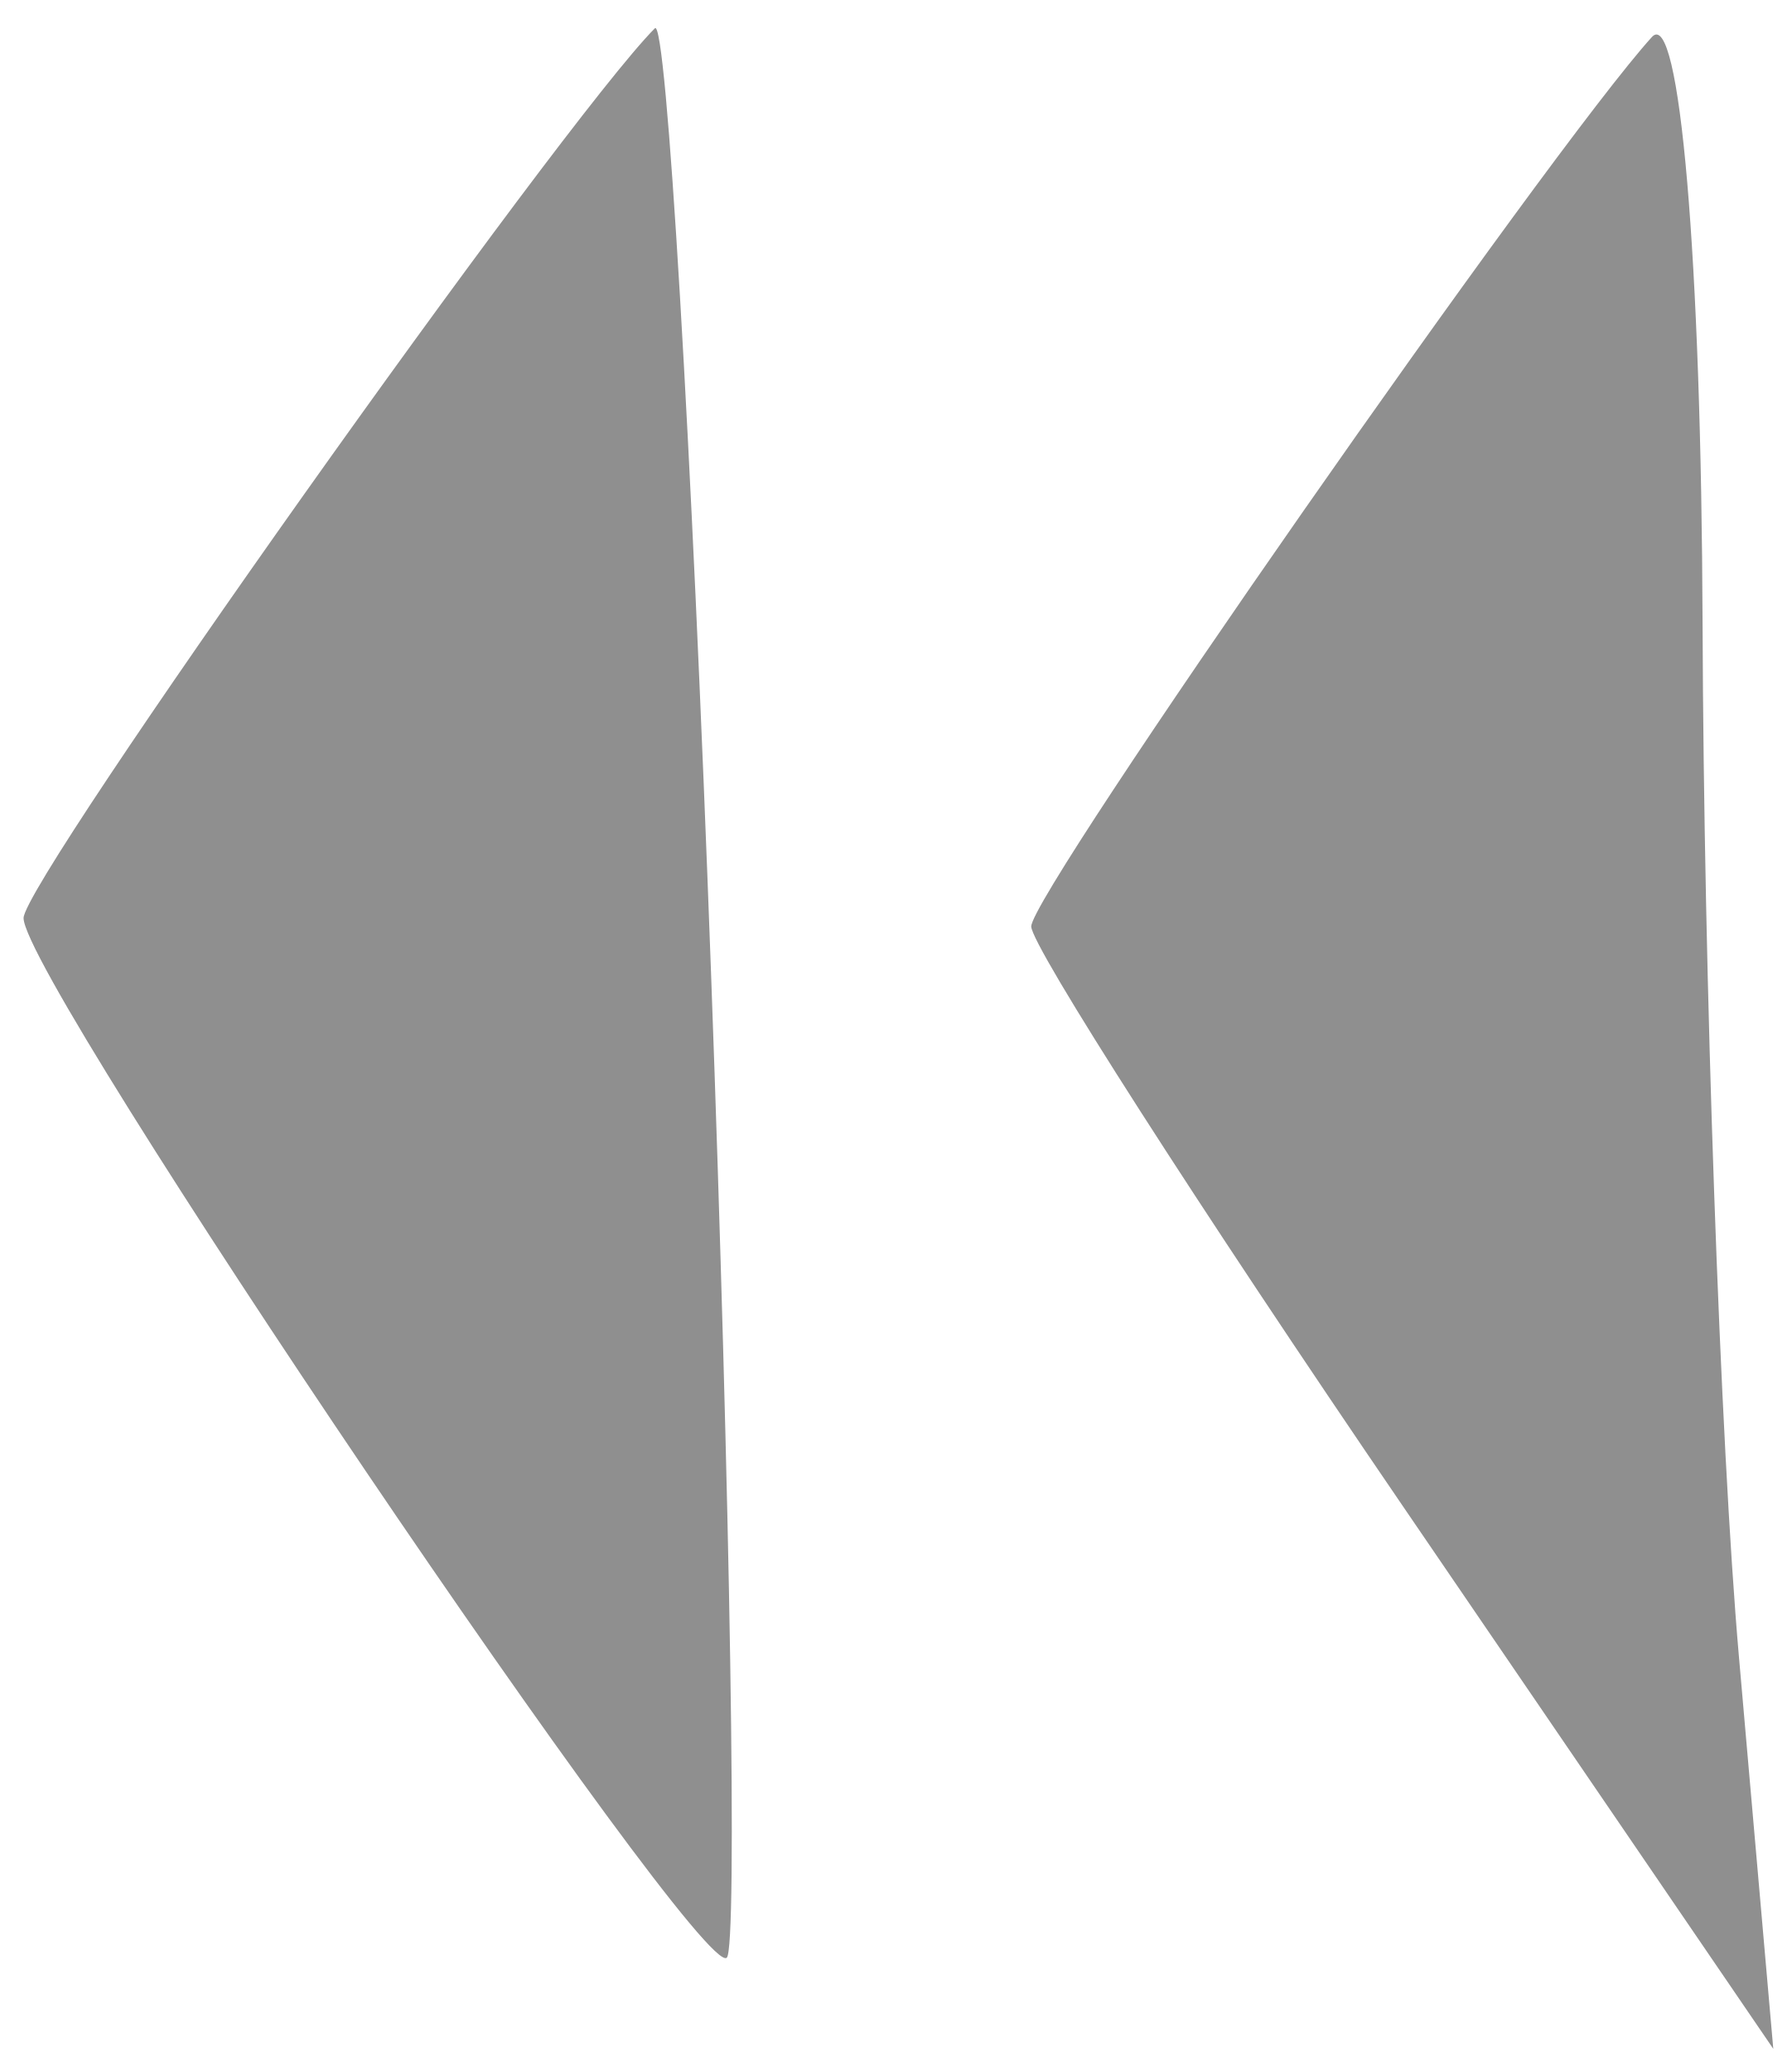
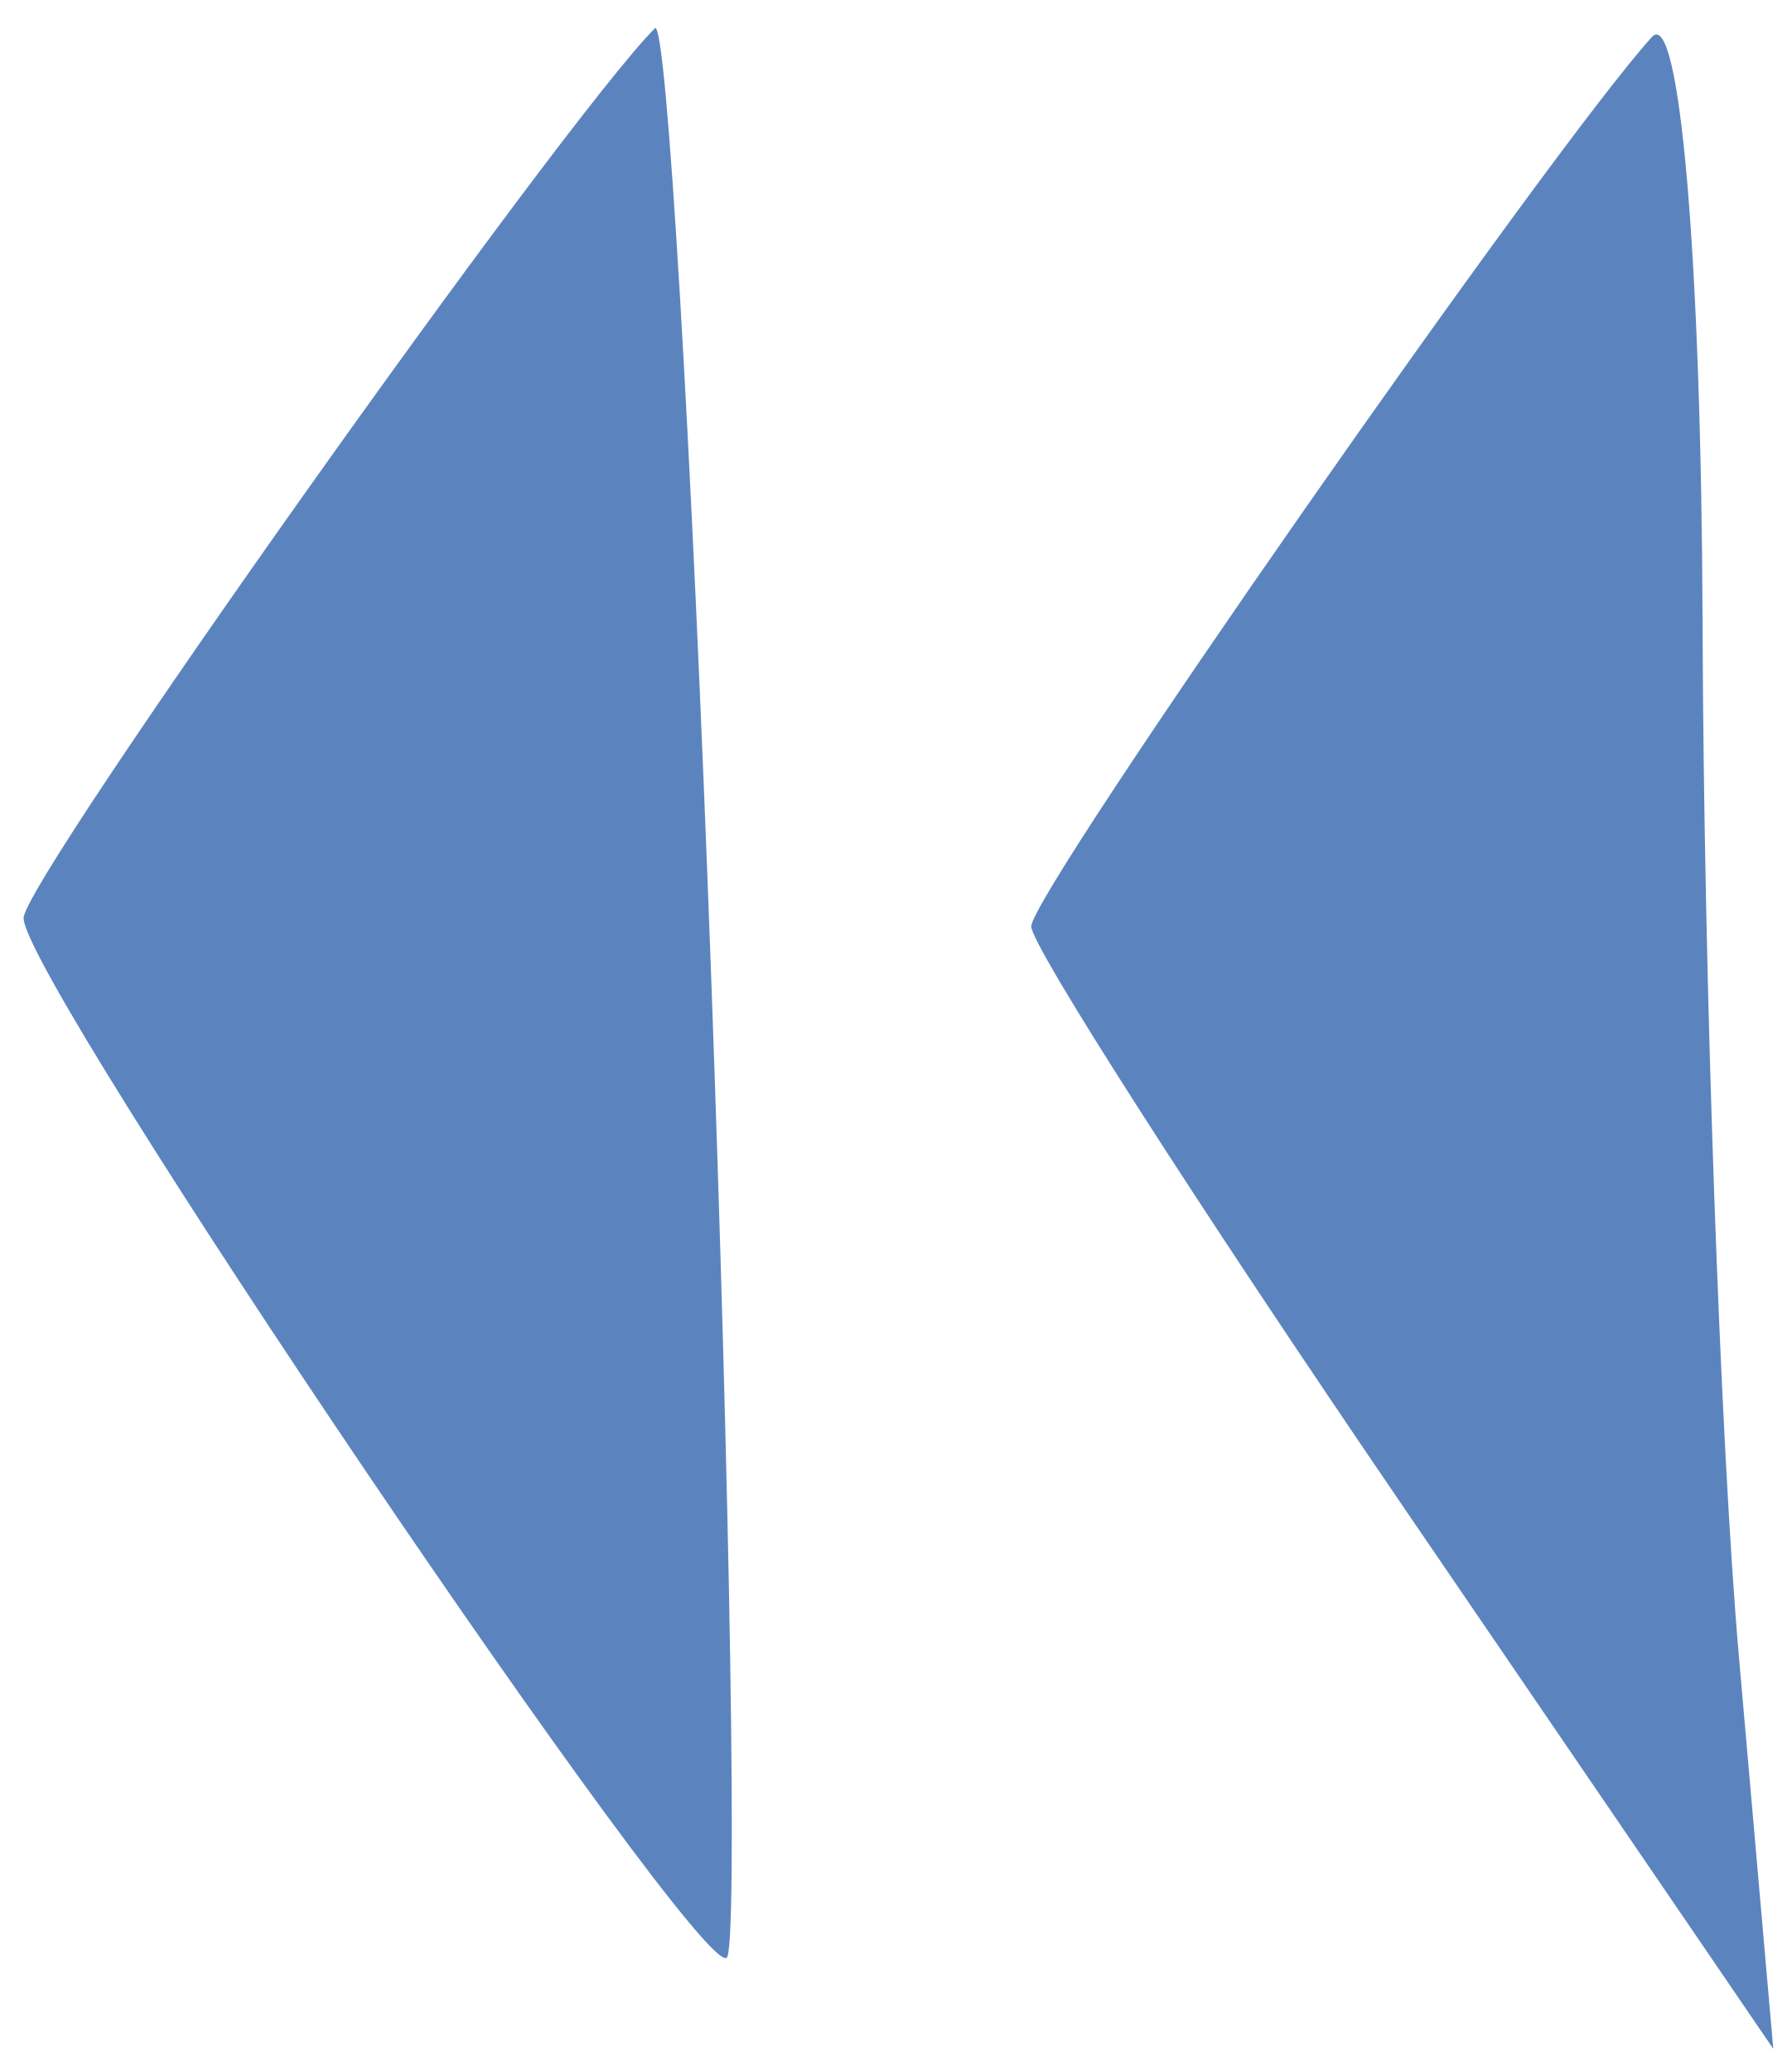
<svg xmlns="http://www.w3.org/2000/svg" viewBox="0 0 32 37" height="37" width="32" id="svg61" version="1.1">
  <defs id="defs65" />
-   <path id="path71" d="m 30.415,11.158 c 0.021,6.297 0.313,14.599 0.65,18.448 l 0.613,6.998 -6.627,-9.71 C 21.406,21.554 18.423,16.9 18.422,16.552 18.42,15.949 27.697,2.654 29.51,0.661 30.006,0.116 30.393,4.613 30.415,11.158 Z M 12.702,17.378 c 0.346,9.486 0.473,17.405 0.282,17.597 C 12.531,35.43 0.424,17.532 0.421,16.402 0.42,15.729 10.027,2.186 11.699,0.505 11.904,0.298 12.356,7.891 12.702,17.378 Z" style="fill:#8f8f8f" />
+   <path id="path71" d="m 30.415,11.158 c 0.021,6.297 0.313,14.599 0.65,18.448 l 0.613,6.998 -6.627,-9.71 C 21.406,21.554 18.423,16.9 18.422,16.552 18.42,15.949 27.697,2.654 29.51,0.661 30.006,0.116 30.393,4.613 30.415,11.158 Z M 12.702,17.378 c 0.346,9.486 0.473,17.405 0.282,17.597 C 12.531,35.43 0.424,17.532 0.421,16.402 0.42,15.729 10.027,2.186 11.699,0.505 11.904,0.298 12.356,7.891 12.702,17.378 Z" style="fill:#5B84BF" />
</svg>
